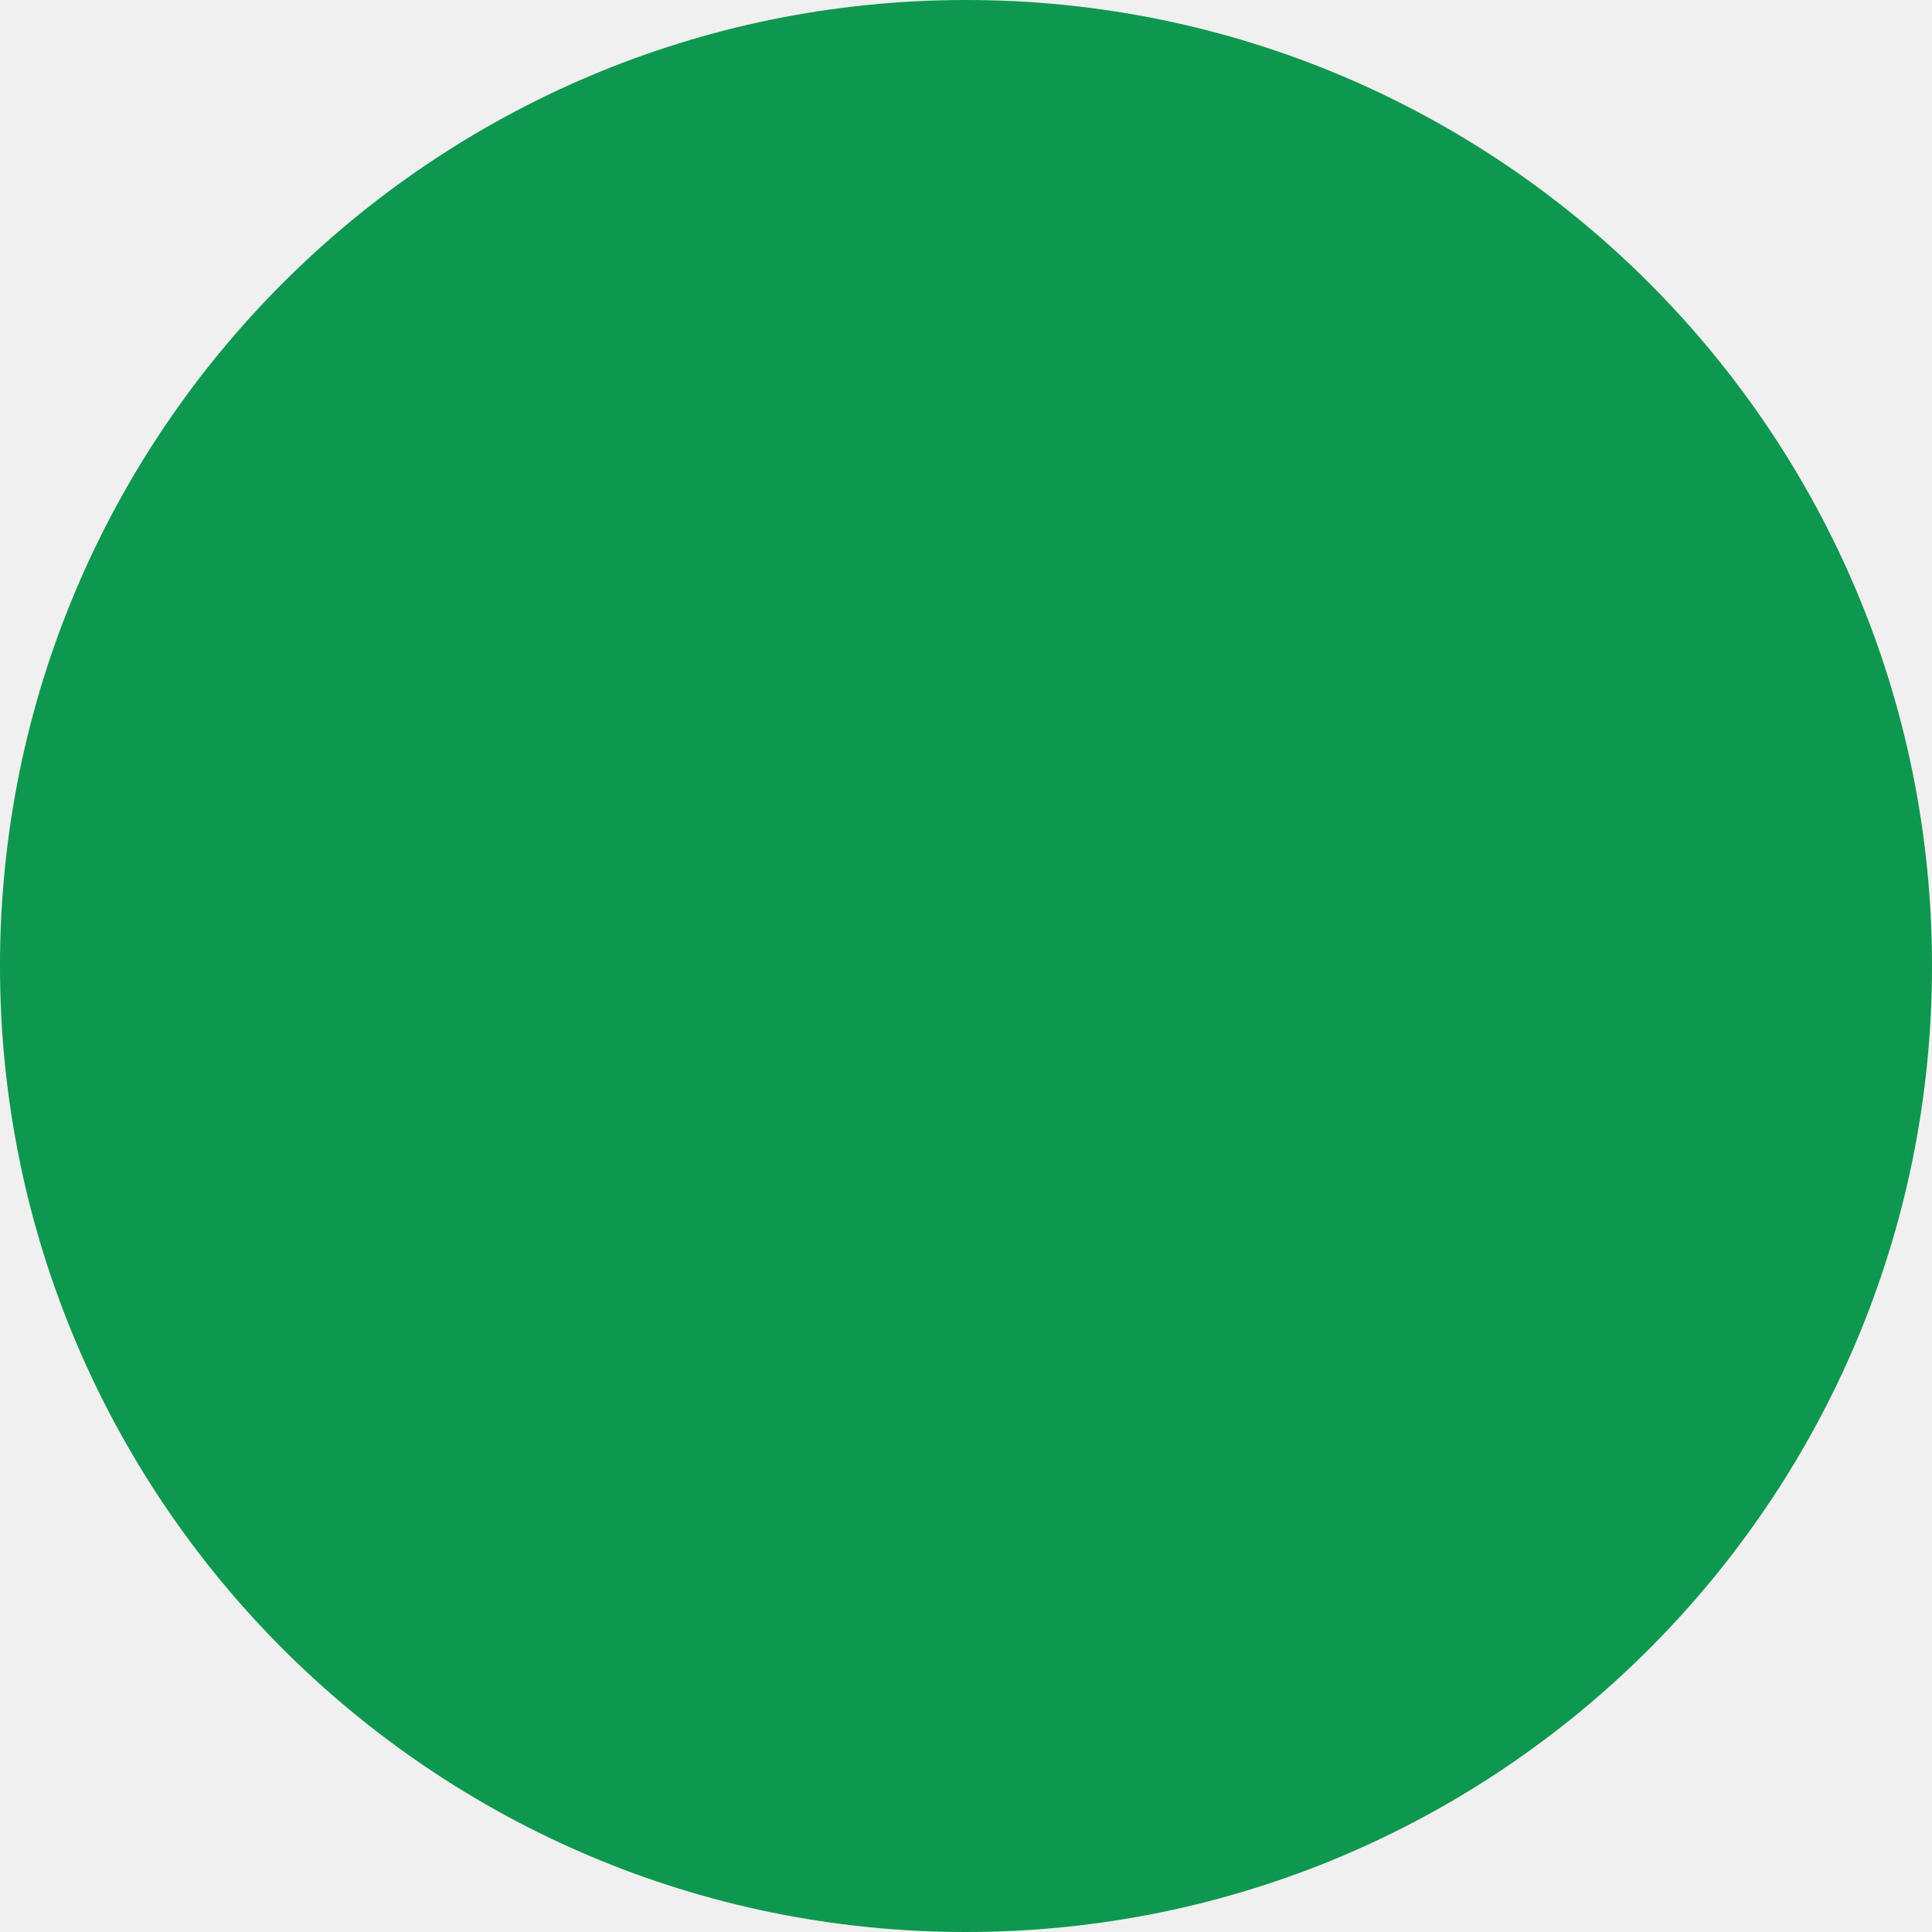
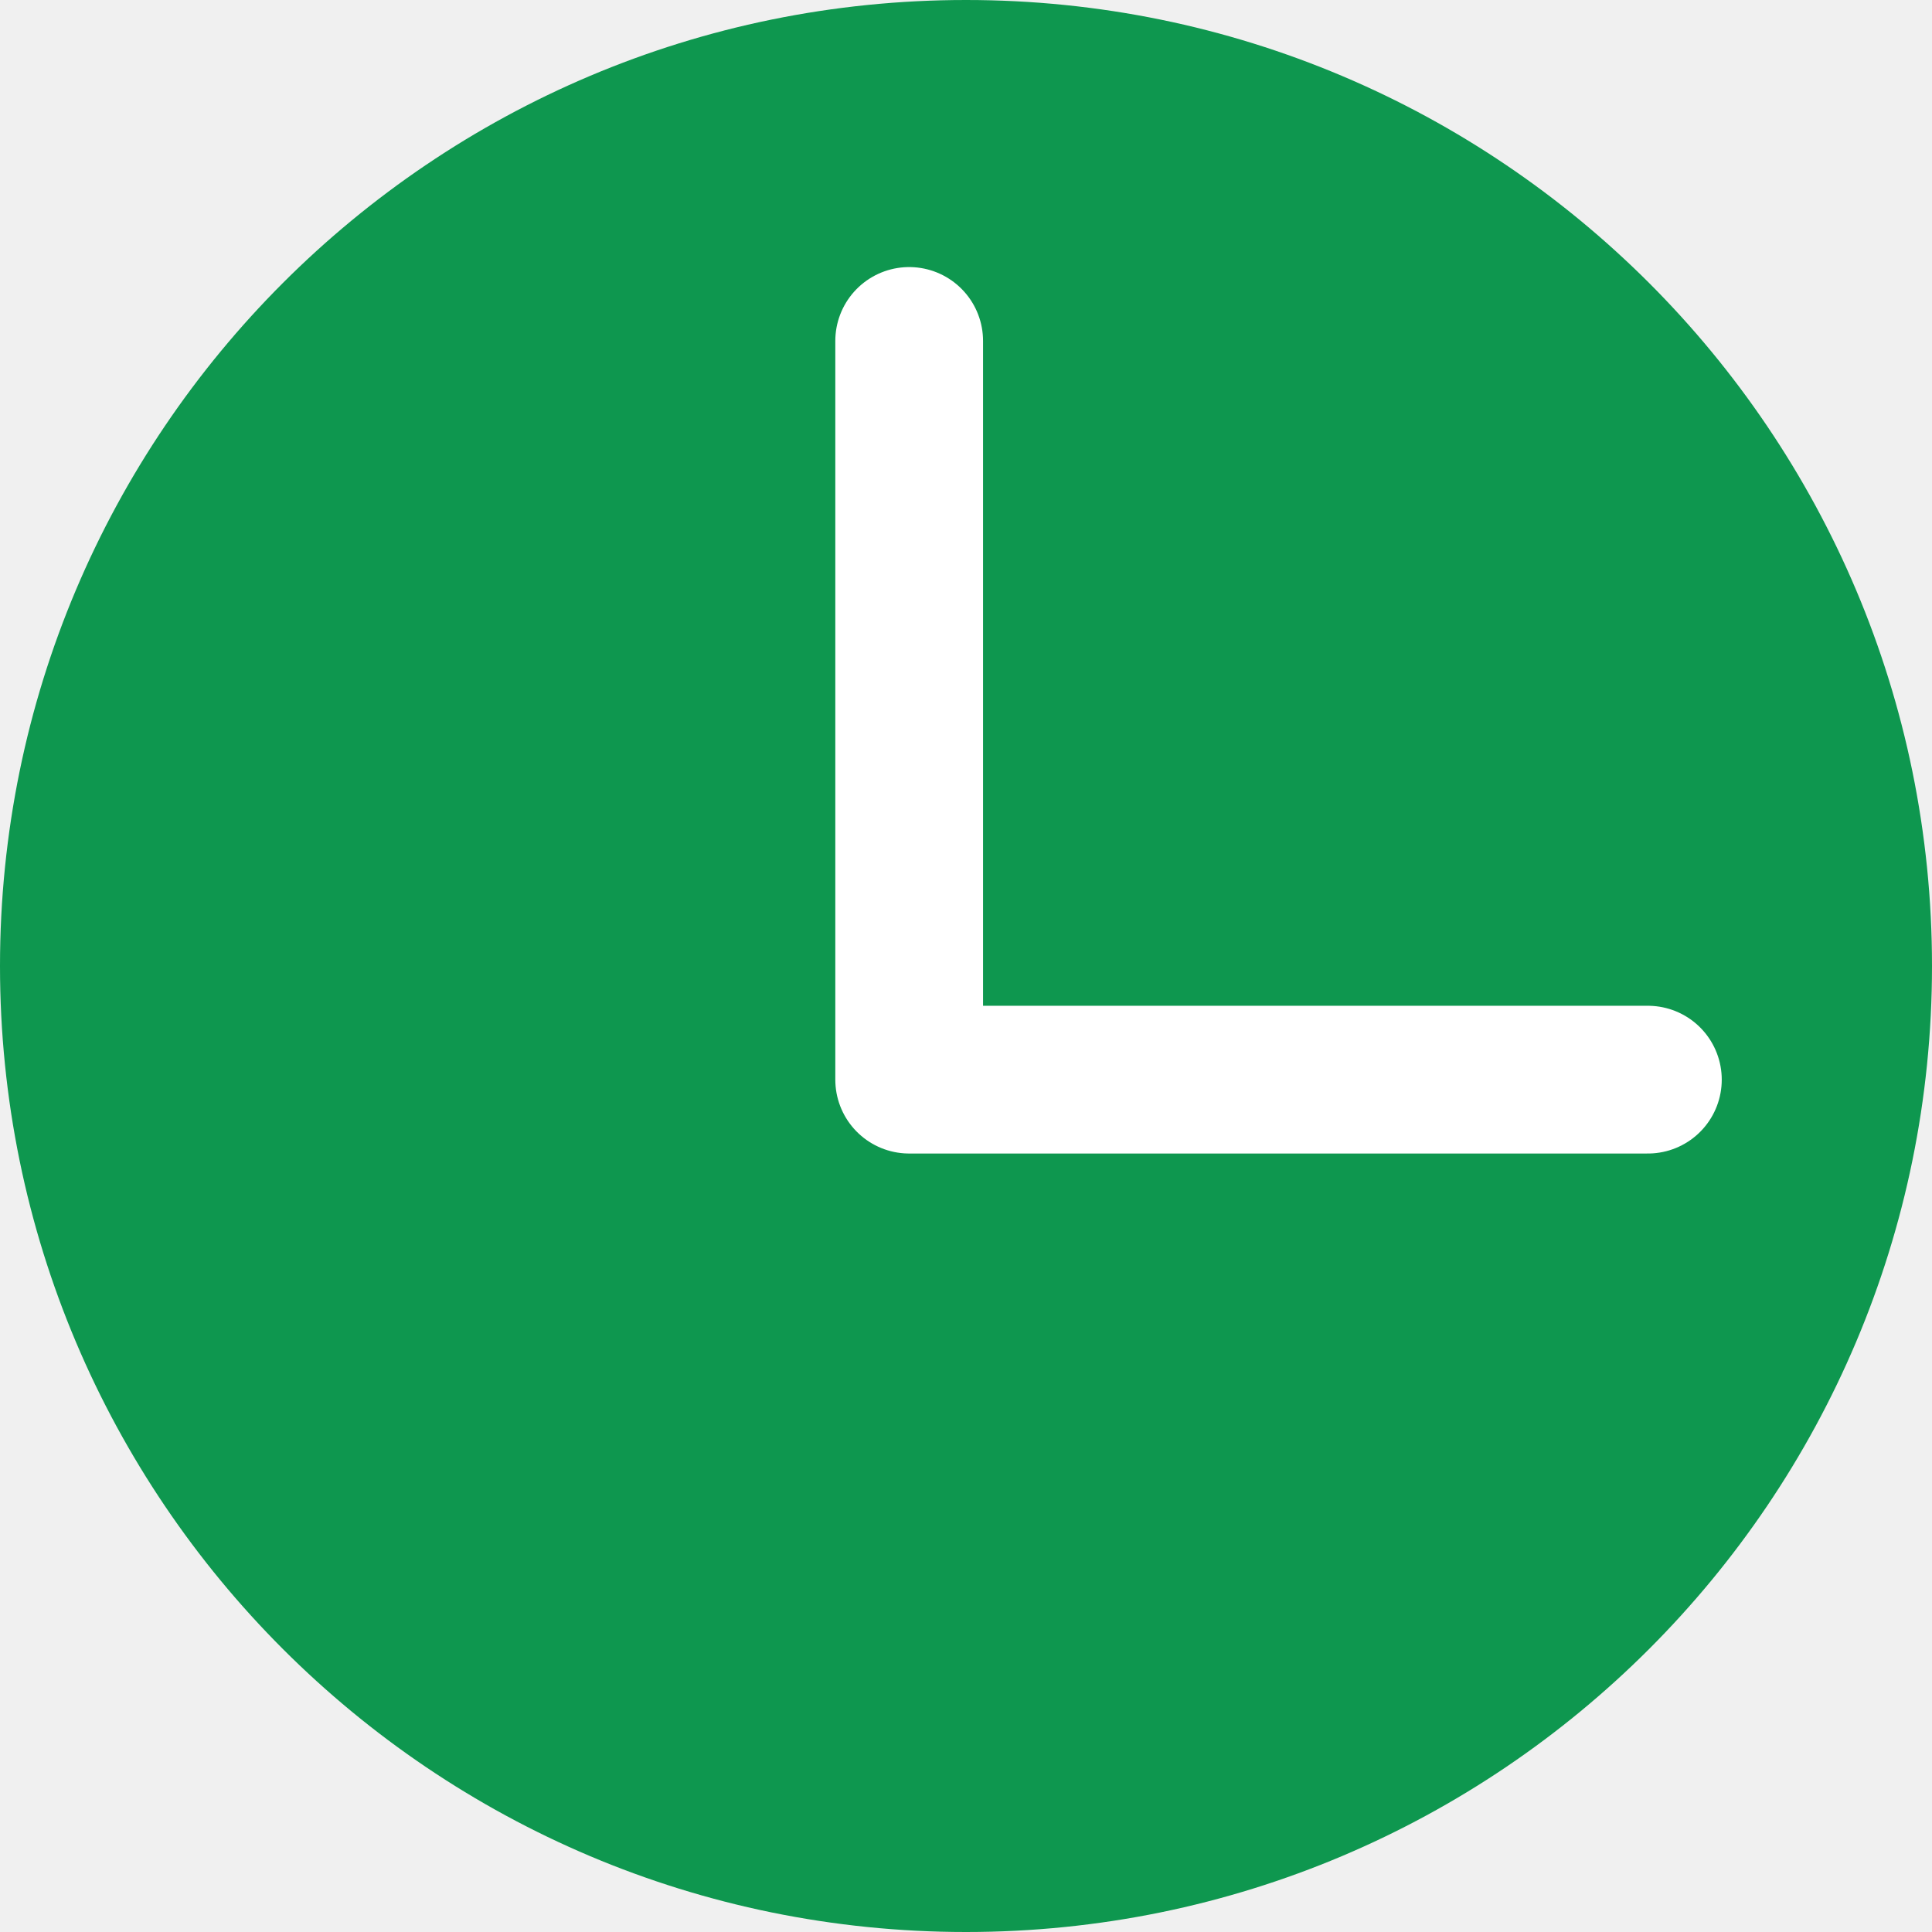
- <svg xmlns="http://www.w3.org/2000/svg" width="17" height="17" viewBox="0 0 17 17">
-   <g>
-     <g>
-       <path fill="#0e974f" d="M8.5 17a8.5 8.5 0 1 0 0-17 8.5 8.5 0 0 0 0 17z" />
+ <svg xmlns="http://www.w3.org/2000/svg" width="17px" height="17px" viewBox="0 0 17 17" version="1.1">
+   <g id="Page-1" stroke="none" stroke-width="1" fill="none" fill-rule="evenodd">
+     <g id="DELIVERY:-Extra-Large:-Desktops-≥1200" transform="translate(-932, -1229)">
+       <g id="Group-14" transform="translate(45, 850)">
+         <g id="Group-6" transform="translate(0, 75)">
+           <g id="Group-10-Copy" transform="translate(855, 0)">
+             <g id="Group-36" transform="translate(28, 25)">
+               <g id="Group-35" transform="translate(0, 275)">
+                 <g id="header-email-copy">
+                   <circle id="Oval" fill="#0E974F" fill-rule="evenodd" cx="12.5" cy="12.5" r="8.5" />
+                   <polyline id="Path-3" stroke="#FFFFFF" stroke-width="1.3" stroke-linecap="round" stroke-linejoin="round" points="12 7 12 13.5 18.5 13.5" />
+                 </g>
+               </g>
+             </g>
+           </g>
+         </g>
+       </g>
    </g>
  </g>
</svg>
